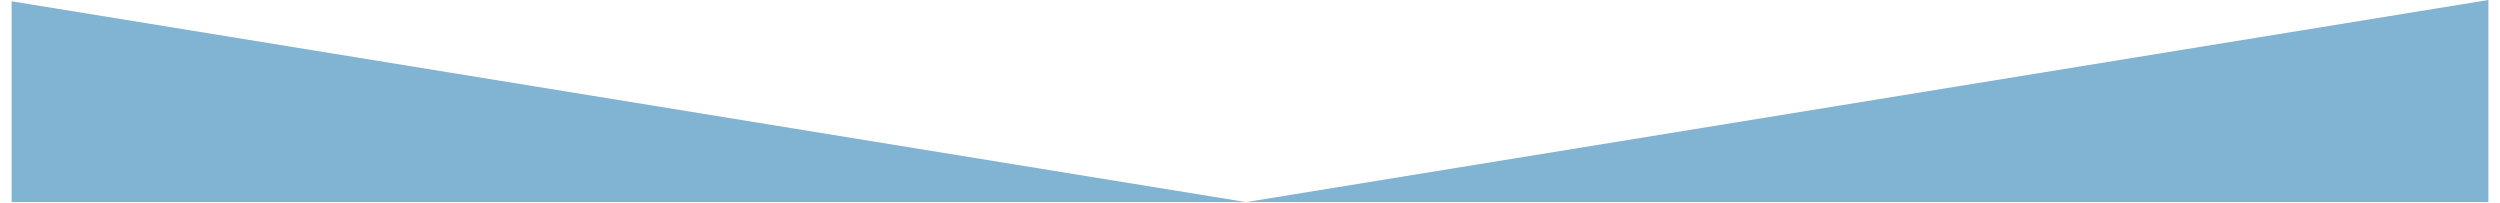
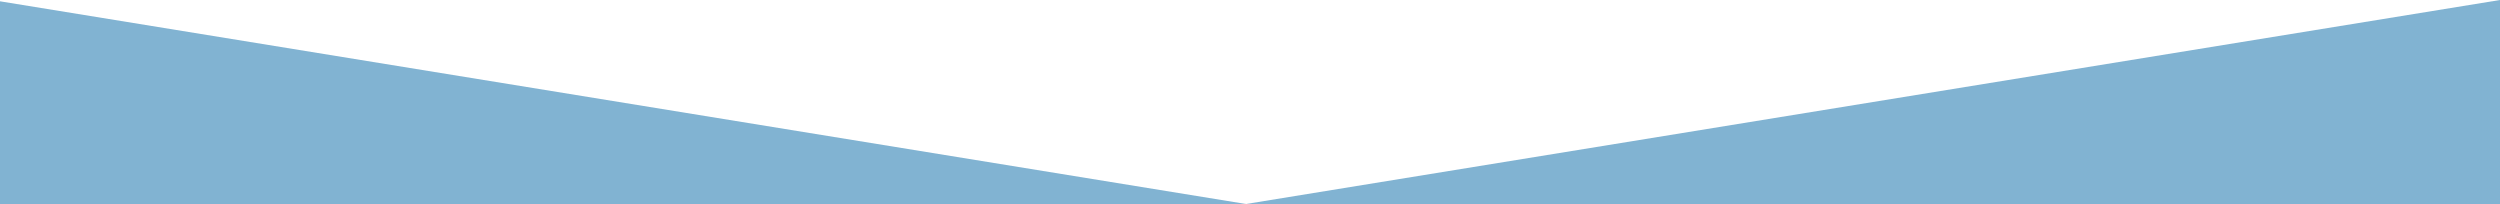
- <svg xmlns="http://www.w3.org/2000/svg" version="1.1" id="Layer_1" x="0px" y="0px" width="323px" height="26.111px" viewBox="440.469 30.889 320 26.111" enable-background="new 440.469 30.889 320 26.111" xml:space="preserve">
+ <svg xmlns="http://www.w3.org/2000/svg" version="1.1" id="Layer_1" x="0px" y="0px" width="320px" height="26.111px" viewBox="440.469 30.889 320 26.111" enable-background="new 440.469 30.889 320 26.111" xml:space="preserve">
  <polygon fill="#81b3d2" points="760.469,57 760.469,30.889 599.955,57" />
  <polygon fill="#81b3d2" points="440.469,57 599.955,57 440.469,31.056" />
</svg>
